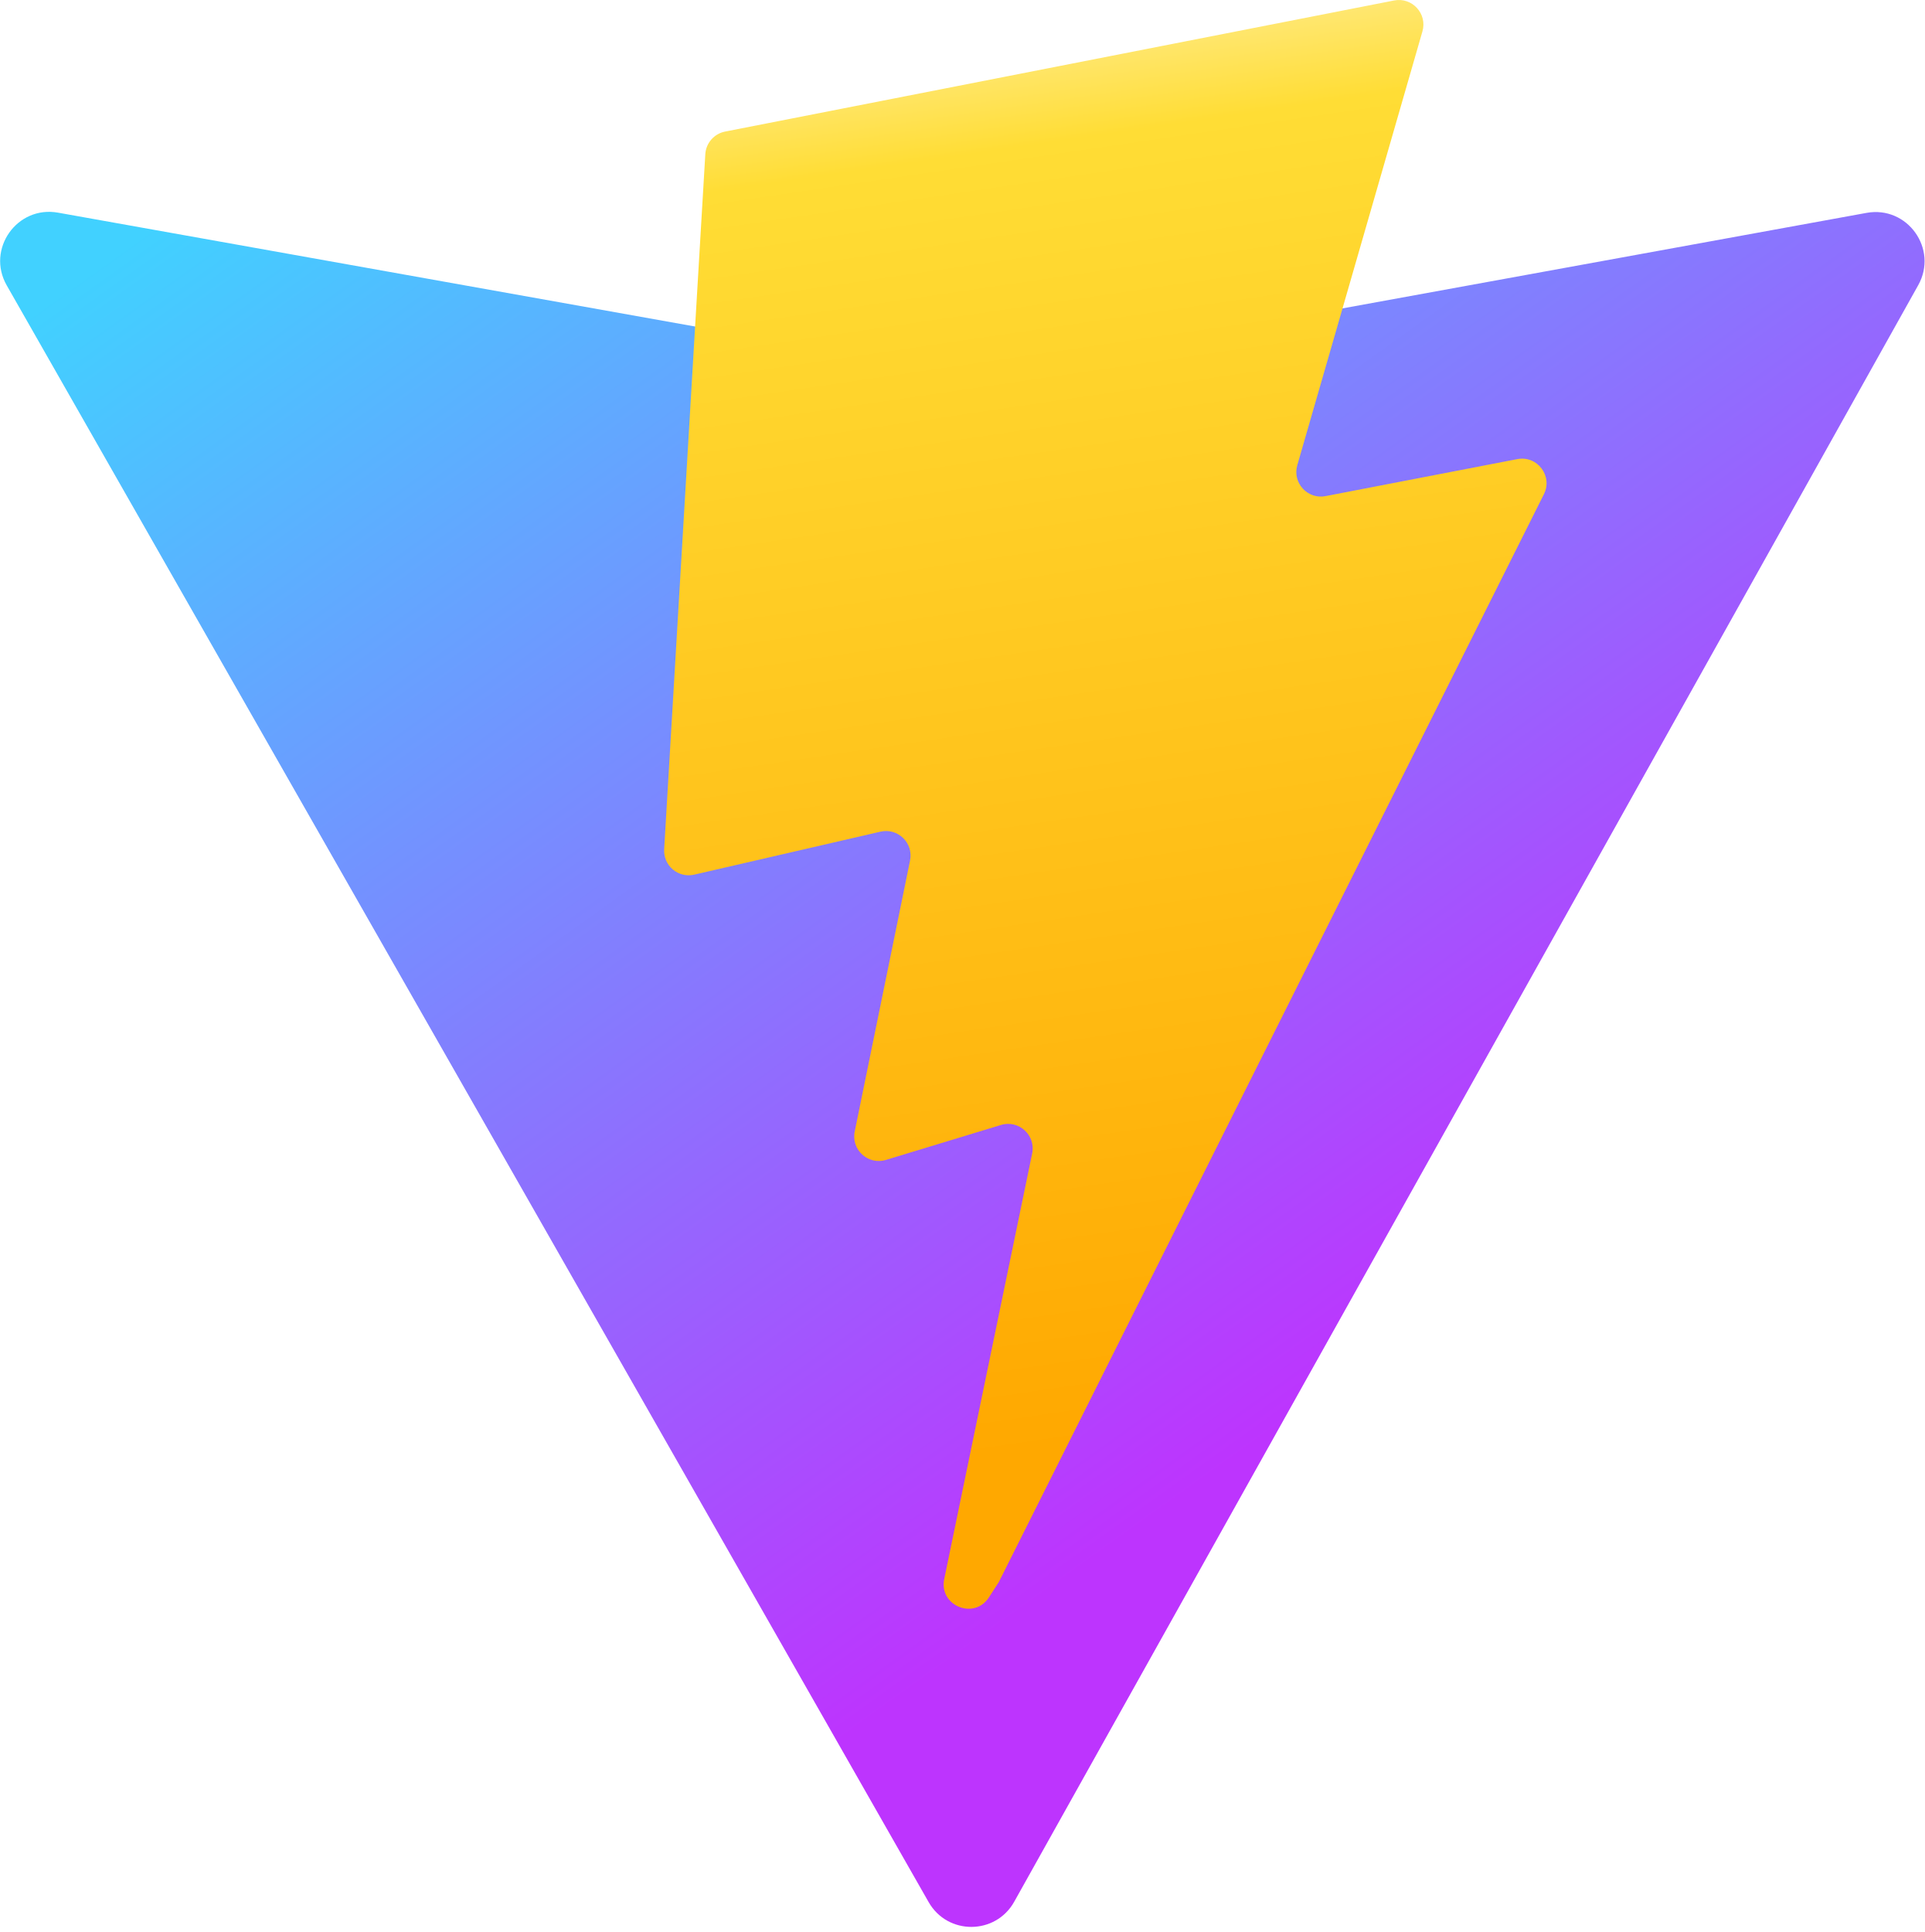
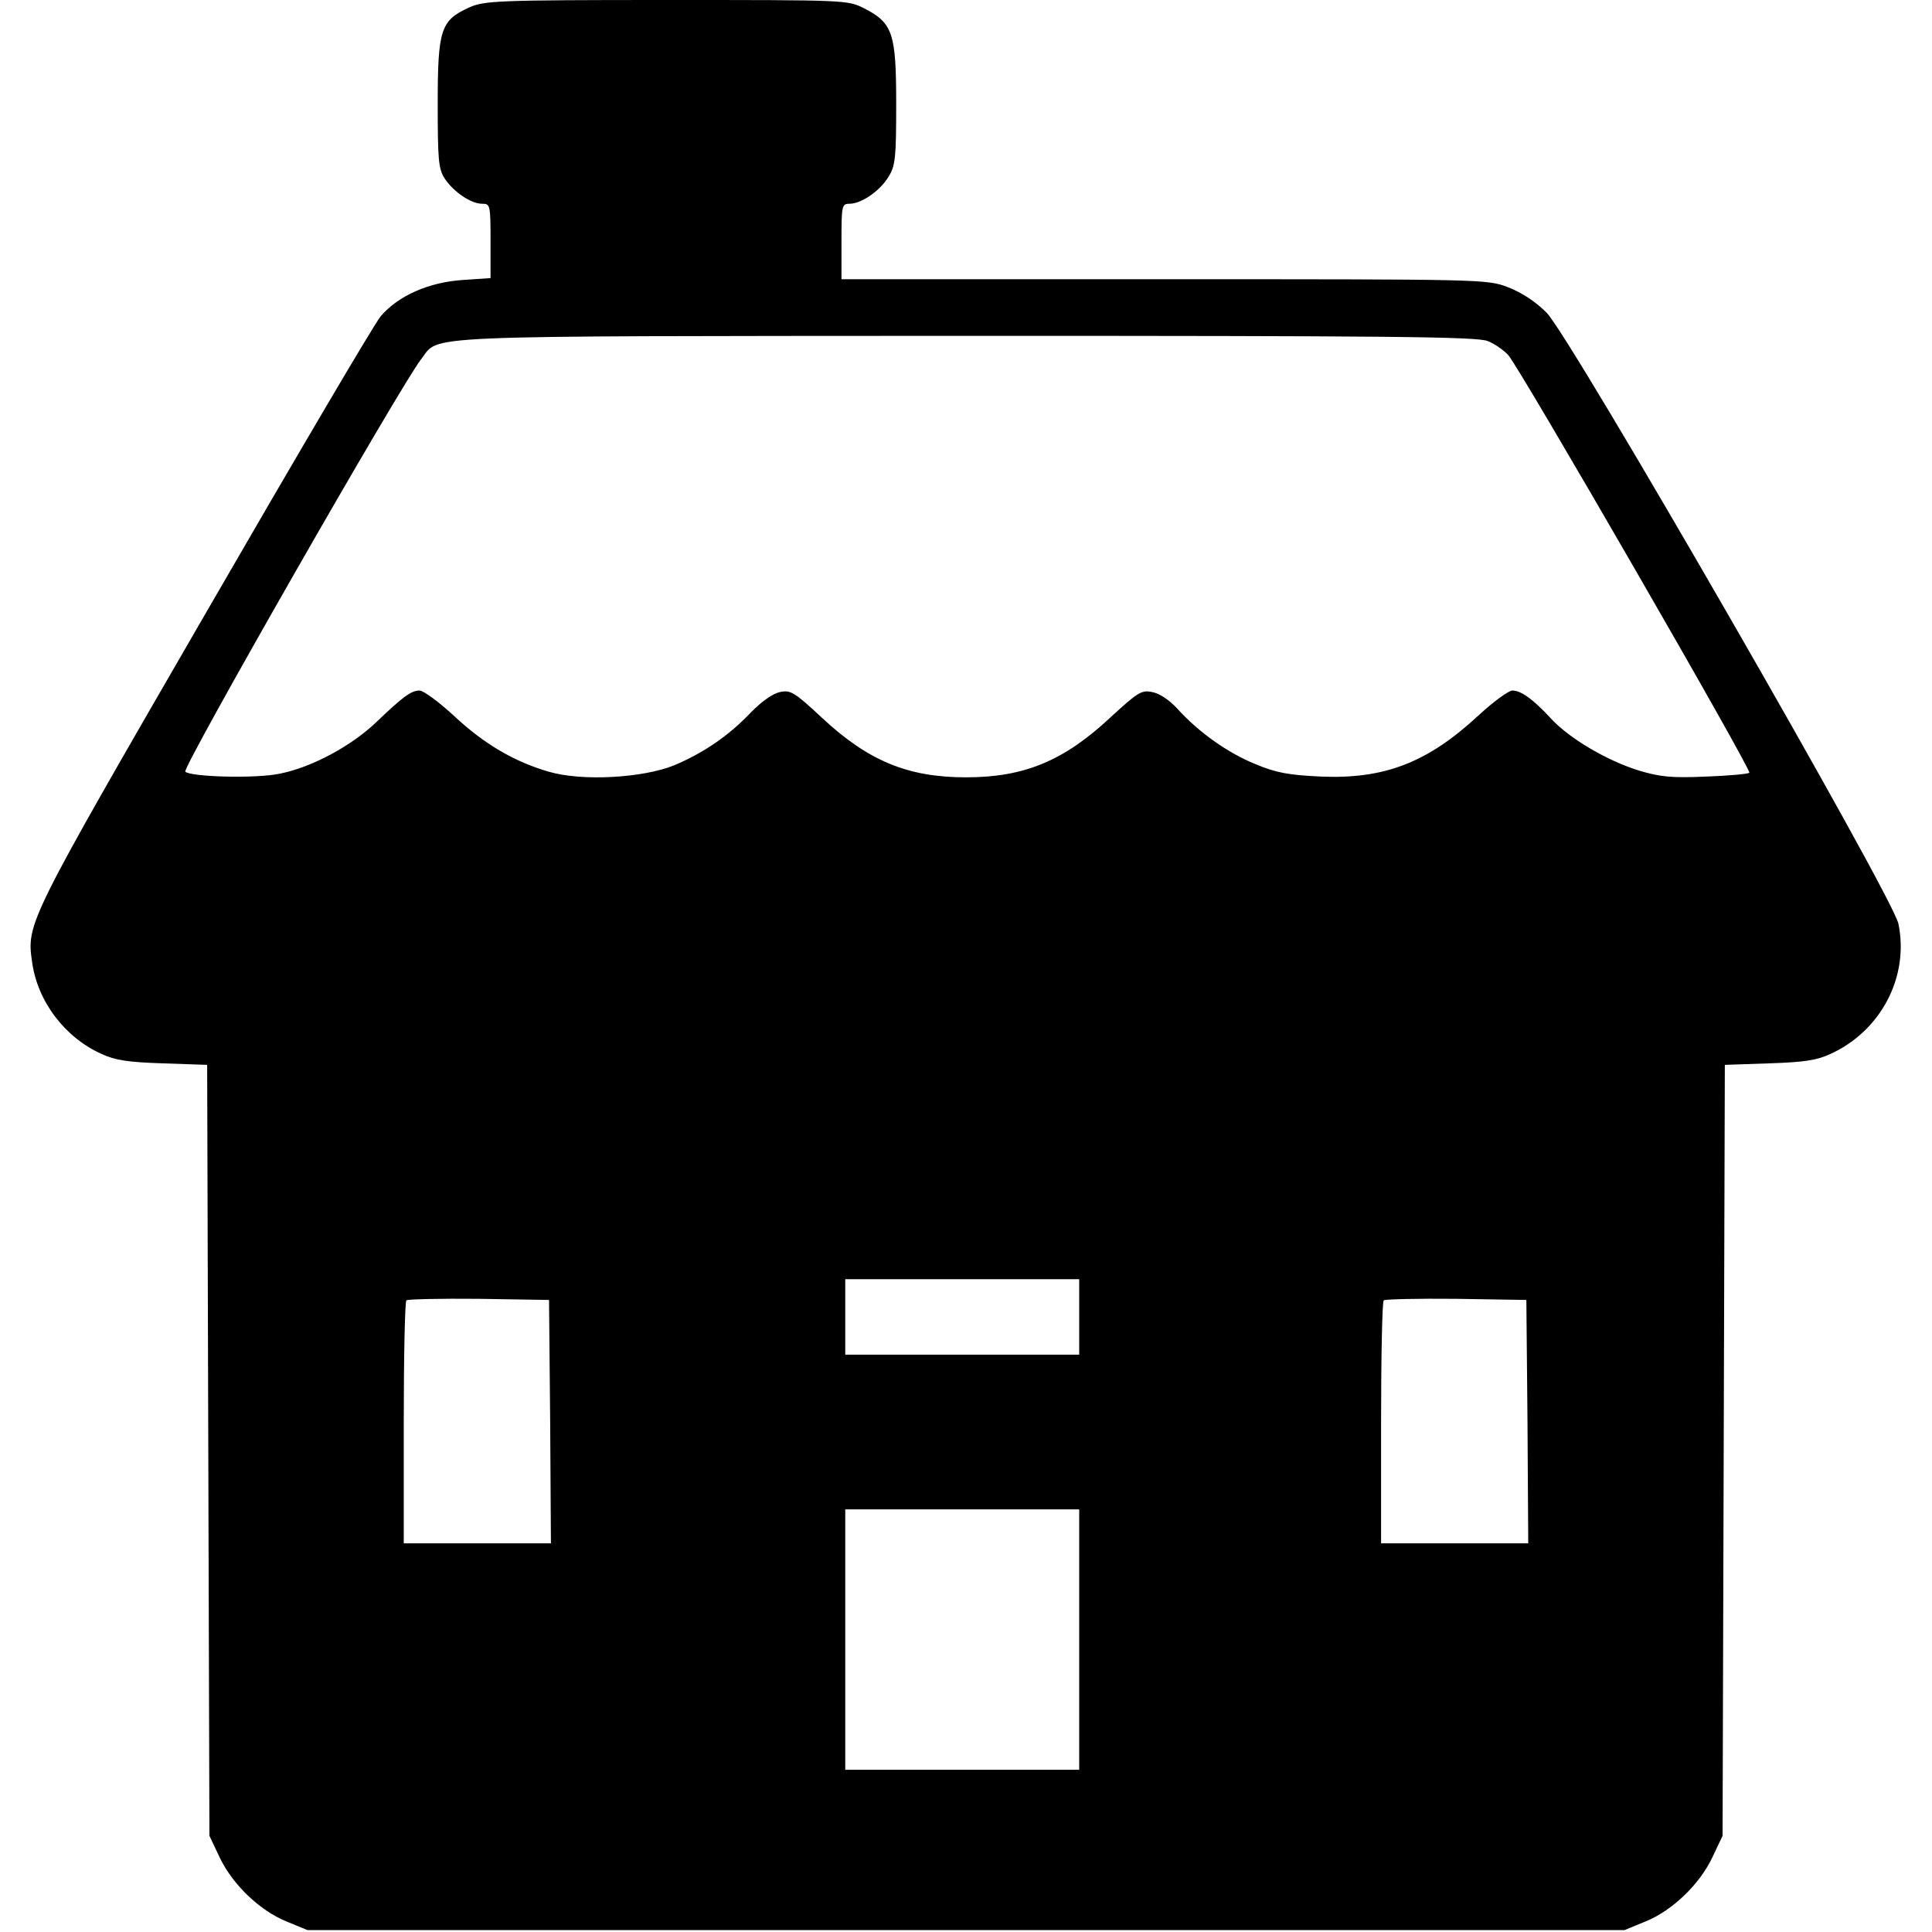
- <svg xmlns="http://www.w3.org/2000/svg" aria-hidden="true" role="img" class="iconify iconify--logos" width="31.88" height="32" preserveAspectRatio="xMidYMid meet" viewBox="0 0 256 257">
-   <defs>
-     <linearGradient id="IconifyId1813088fe1fbc01fb466" x1="-.828%" x2="57.636%" y1="7.652%" y2="78.411%">
-       <stop offset="0%" stop-color="#41D1FF" />
-       <stop offset="100%" stop-color="#BD34FE" />
-     </linearGradient>
-     <linearGradient id="IconifyId1813088fe1fbc01fb467" x1="43.376%" x2="50.316%" y1="2.242%" y2="89.03%">
-       <stop offset="0%" stop-color="#FFEA83" />
-       <stop offset="8.333%" stop-color="#FFDD35" />
-       <stop offset="100%" stop-color="#FFA800" />
-     </linearGradient>
-   </defs>
-   <path fill="url(#IconifyId1813088fe1fbc01fb466)" d="M255.153 37.938L134.897 252.976c-2.483 4.44-8.862 4.466-11.382.048L.875 37.958c-2.746-4.814 1.371-10.646 6.827-9.67l120.385 21.517a6.537 6.537 0 0 0 2.322-.004l117.867-21.483c5.438-.991 9.574 4.796 6.877 9.62Z" />
-   <path fill="url(#IconifyId1813088fe1fbc01fb467)" d="M185.432.063L96.44 17.501a3.268 3.268 0 0 0-2.634 3.014l-5.474 92.456a3.268 3.268 0 0 0 3.997 3.378l24.777-5.718c2.318-.535 4.413 1.507 3.936 3.838l-7.361 36.047c-.495 2.426 1.782 4.5 4.151 3.78l15.304-4.649c2.372-.72 4.652 1.36 4.15 3.788l-11.698 56.621c-.732 3.542 3.979 5.473 5.943 2.437l1.313-2.028l72.516-144.72c1.215-2.423-.88-5.186-3.54-4.672l-25.505 4.922c-2.396.462-4.435-1.77-3.759-4.114l16.646-57.705c.677-2.35-1.37-4.583-3.769-4.113Z" />
+ <svg xmlns="http://www.w3.org/2000/svg" version="1.0" width="512pt" height="512pt" viewBox="0 0 512 512" preserveAspectRatio="xMidYMid meet">
+   <g transform="translate(0,512) scale(0.1,-0.1)" fill="#000000" stroke="none">
+     <path d="M1243 5100 c-75 -34 -83 -58 -83 -255 0 -150 2 -173 19 -199 24 -35 69 -66 99 -66 21 0 22 -3 22 -99 l0 -98 -74 -5 c-90 -6 -171 -42 -217 -96 -17 -20 -228 -379 -469 -796 -466 -806 -470 -813 -455 -915 14 -104 86 -200 184 -244 36 -17 71 -22 163 -25 l117 -4 3 -1022 3 -1021 27 -57 c34 -72 106 -141 177 -170 l56 -23 1745 0 1745 0 56 23 c71 29 143 98 177 170 l27 57 3 1021 3 1022 117 4 c92 3 127 8 163 25 134 61 209 205 180 345 -16 75 -865 1549 -932 1619 -30 30 -65 53 -103 68 -56 21 -63 21 -911 21 l-855 0 0 100 c0 95 1 100 21 100 32 0 81 34 104 72 18 29 20 51 20 193 0 187 -9 214 -85 253 -44 22 -46 22 -525 22 -452 0 -482 -2 -522 -20z m2700 -884 c18 -7 42 -24 54 -37 30 -33 646 -1100 639 -1107 -4 -3 -55 -8 -115 -10 -91 -4 -121 -1 -178 16 -86 27 -184 85 -233 138 -47 51 -79 74 -102 74 -10 0 -51 -30 -91 -67 -134 -124 -248 -168 -416 -161 -86 4 -119 10 -174 33 -74 30 -151 85 -207 147 -21 23 -48 41 -67 44 -28 6 -38 -1 -110 -67 -123 -115 -228 -159 -383 -159 -155 0 -260 44 -383 159 -72 67 -82 73 -110 67 -19 -4 -49 -25 -77 -54 -59 -62 -125 -107 -203 -140 -84 -34 -245 -43 -333 -17 -90 26 -171 73 -251 148 -40 37 -81 67 -91 67 -22 0 -43 -15 -115 -84 -66 -63 -170 -119 -254 -136 -63 -14 -238 -9 -252 5 -9 10 572 1026 625 1093 51 65 -41 61 1442 62 1124 0 1358 -2 1385 -14z m-1083 -2586 l0 -100 -310 0 -310 0 0 100 0 100 310 0 310 0 0 -100z m-1402 -277 l2 -323 -195 0 -195 0 0 318 c0 175 3 322 7 326 4 3 90 5 192 4 l186 -3 3 -322z m2590 0 l2 -323 -195 0 -195 0 0 318 c0 175 3 322 7 326 4 3 90 5 192 4 l186 -3 3 -322z m-1188 -578 l0 -345 -310 0 -310 0 0 345 0 345 310 0 310 0 0 -345z" />
+   </g>
</svg>
